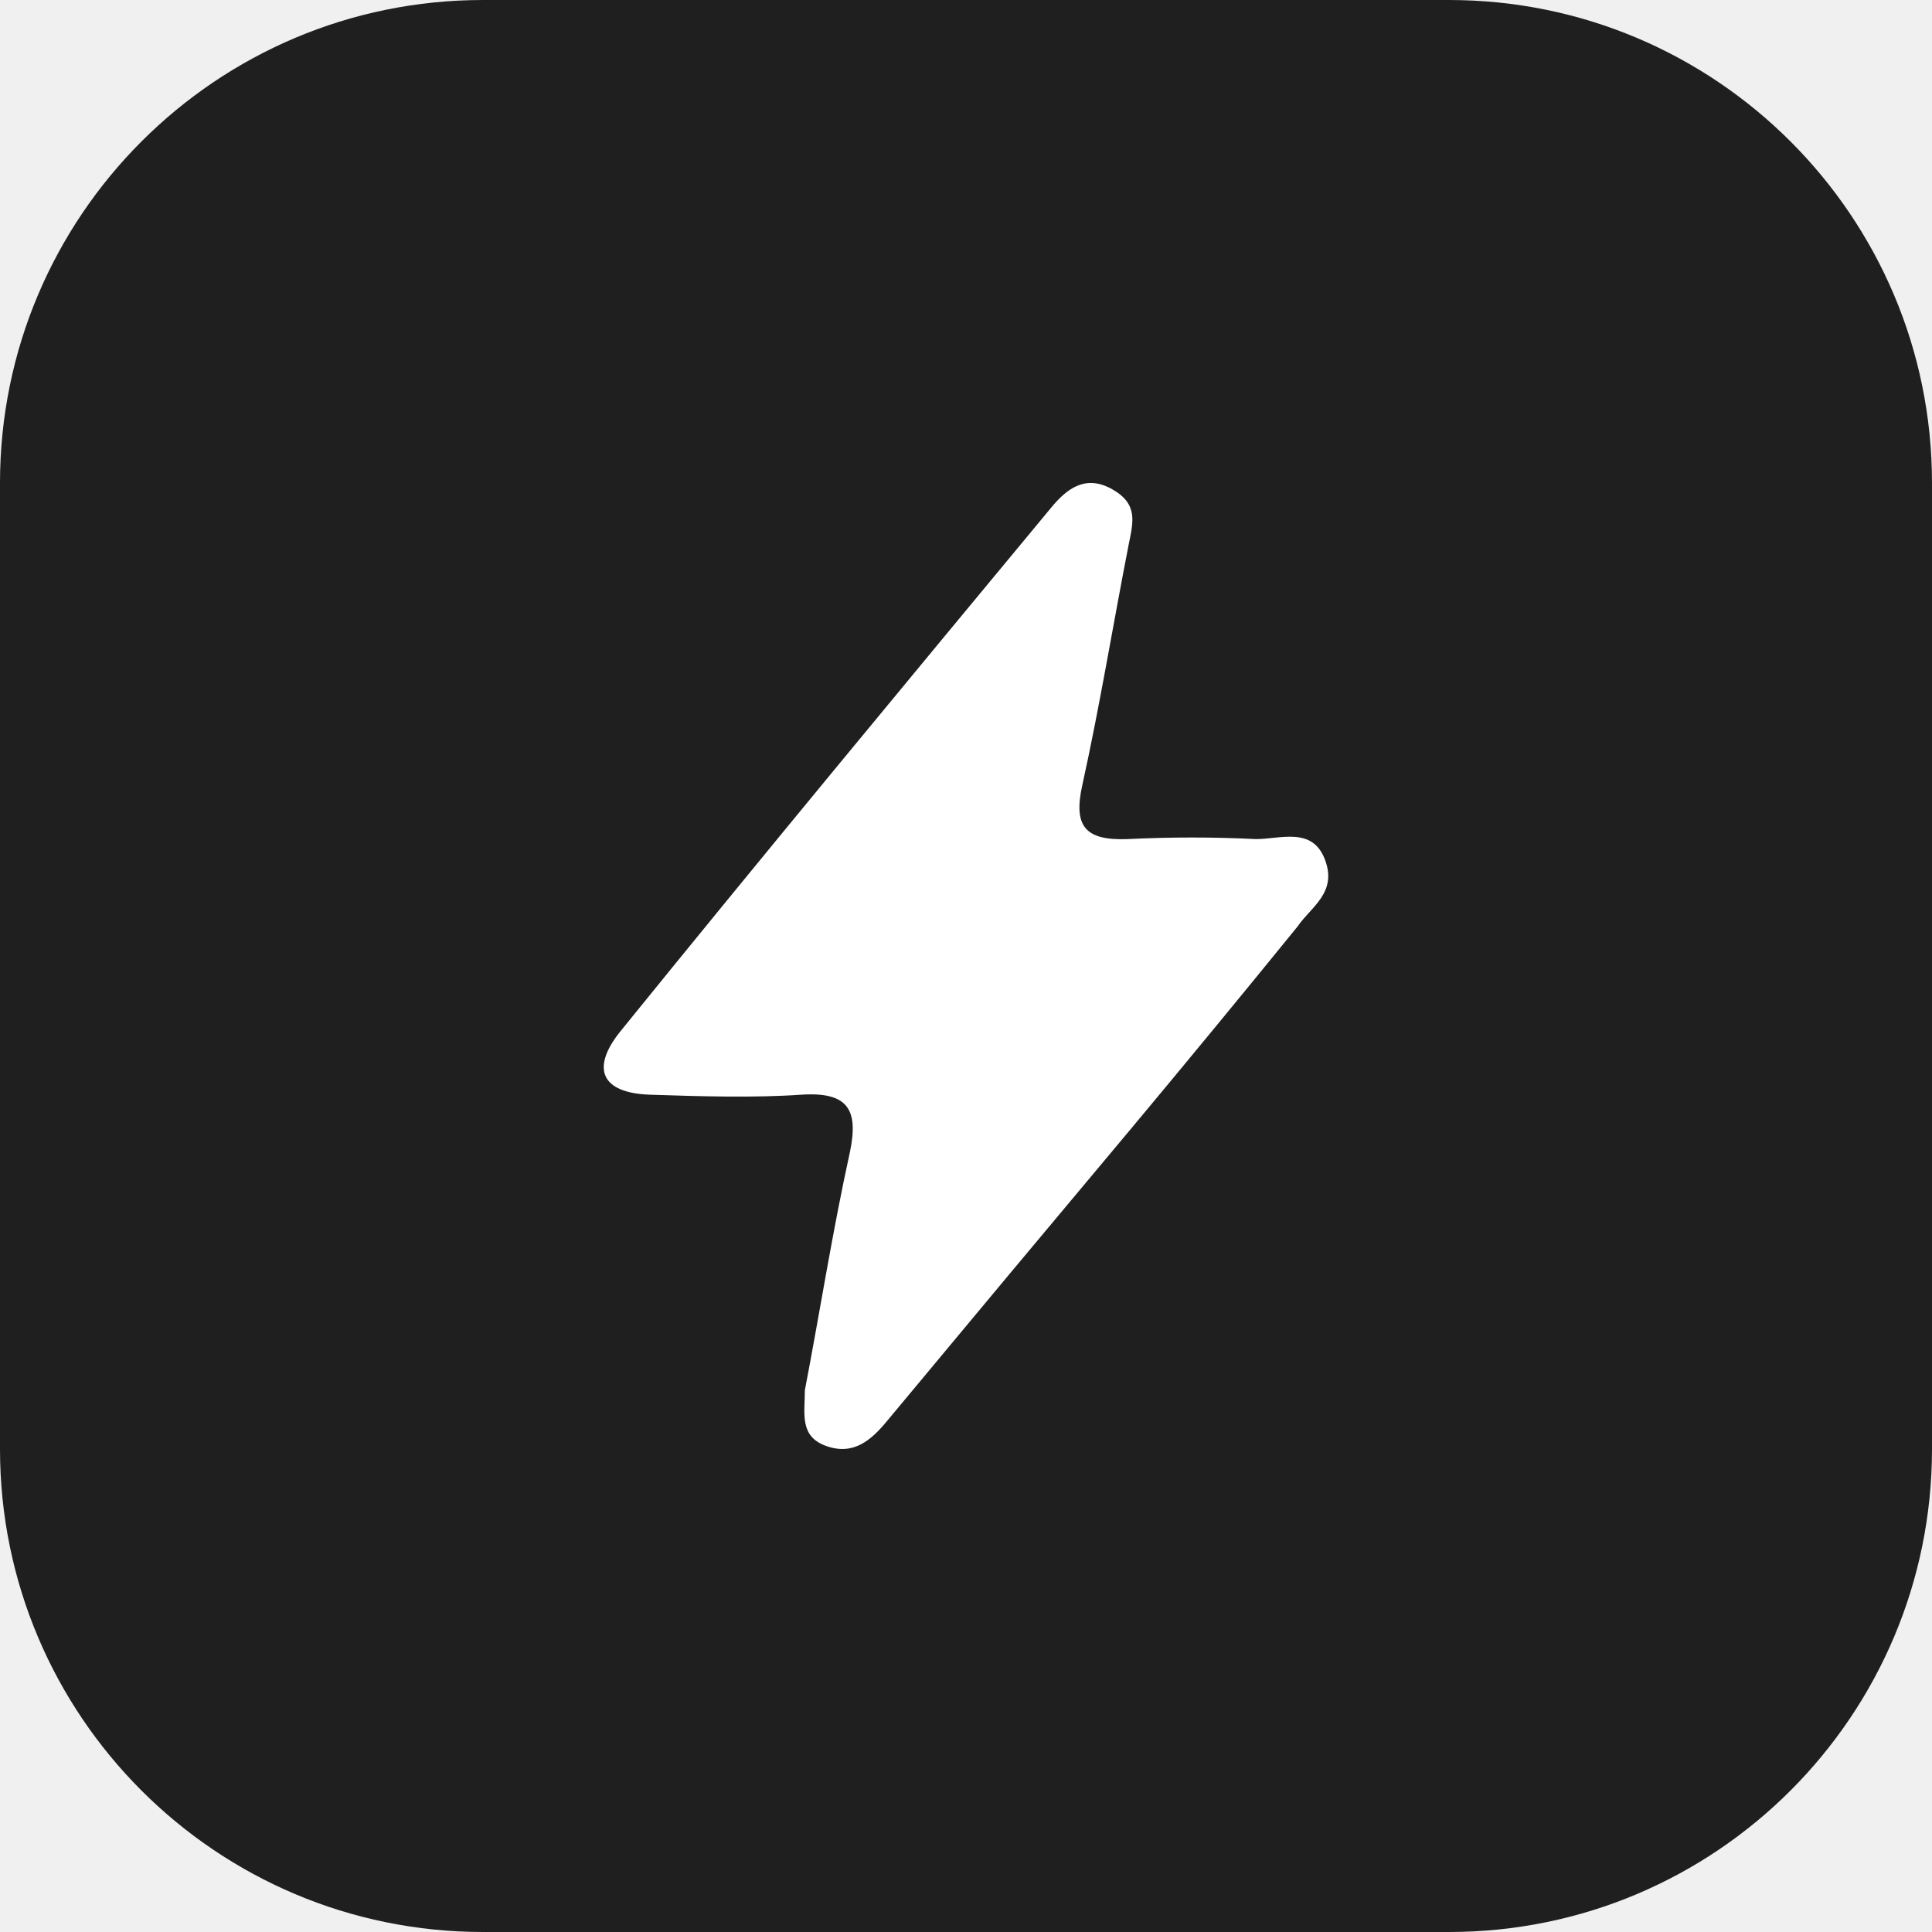
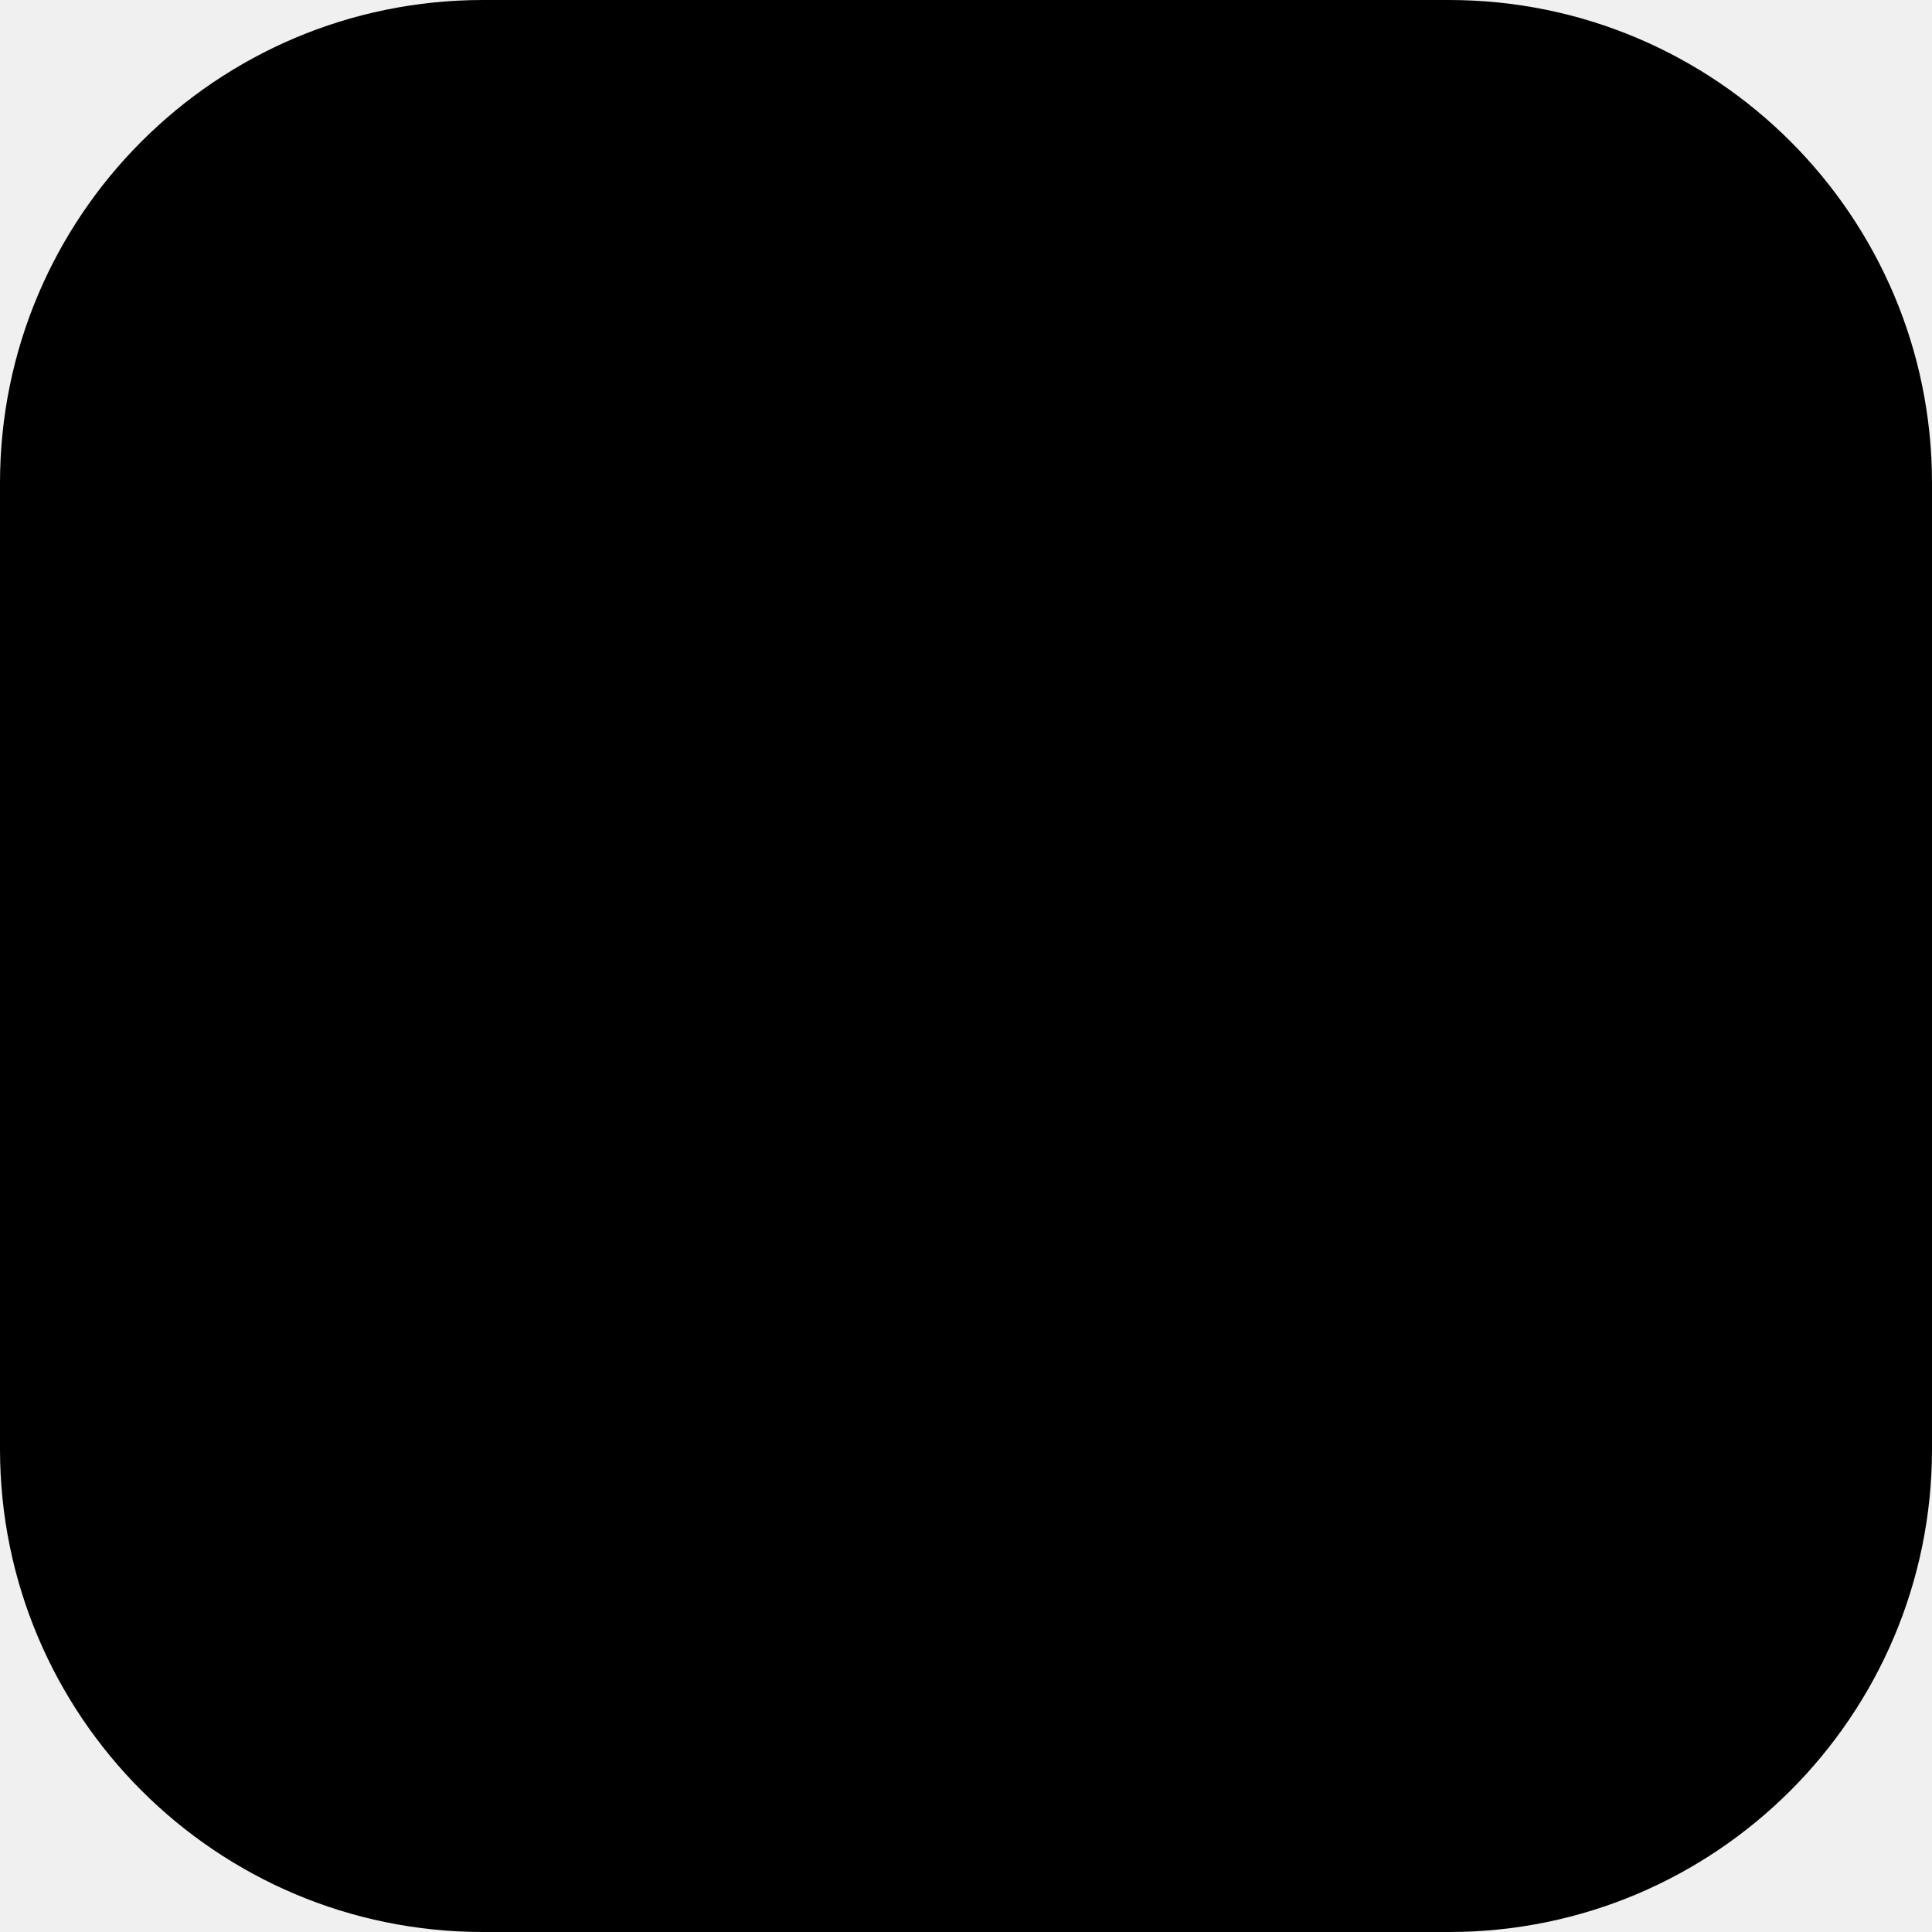
<svg xmlns="http://www.w3.org/2000/svg" width="32" height="32" viewBox="0 0 32 32" fill="none">
-   <path d="M24 0H8C3.582 0 0 3.582 0 8V24C0 28.418 3.582 32 8 32H24C28.418 32 32 28.418 32 24V8C32 3.582 28.418 0 24 0Z" fill="#1F1F1F" />
-   <path d="M13.331 23.027C13.576 21.755 13.784 20.417 14.078 19.078C14.223 18.378 14.047 18.079 13.264 18.132C12.48 18.186 11.607 18.159 10.774 18.132C9.941 18.106 9.792 17.686 10.271 17.088C12.634 14.17 15.024 11.288 17.405 8.415C17.672 8.089 17.98 7.857 18.419 8.102C18.858 8.348 18.768 8.651 18.695 9.017C18.433 10.356 18.216 11.694 17.926 13.006C17.776 13.684 17.971 13.925 18.677 13.898C19.386 13.863 20.096 13.863 20.805 13.898C21.208 13.898 21.737 13.688 21.945 14.237C22.154 14.786 21.715 15.018 21.493 15.344C20.587 16.459 19.67 17.573 18.741 18.686C17.38 20.31 16.029 21.928 14.689 23.54C14.427 23.857 14.133 24.111 13.684 23.95C13.236 23.79 13.331 23.411 13.331 23.027Z" fill="white" />
+   <path class="first-name" d="M24 0H8C3.582 0 0 3.582 0 8V24C0 28.418 3.582 32 8 32H24C28.418 32 32 28.418 32 24V8C32 3.582 28.418 0 24 0Z" fill="currentColor" />
+   <path class="second-name" d="M13.331 23.027C13.576 21.755 13.784 20.417 14.078 19.078C14.223 18.378 14.047 18.079 13.264 18.132C12.48 18.186 11.607 18.159 10.774 18.132C9.941 18.106 9.792 17.686 10.271 17.088C12.634 14.17 15.024 11.288 17.405 8.415C17.672 8.089 17.98 7.857 18.419 8.102C18.858 8.348 18.768 8.651 18.695 9.017C18.433 10.356 18.216 11.694 17.926 13.006C17.776 13.684 17.971 13.925 18.677 13.898C19.386 13.863 20.096 13.863 20.805 13.898C21.208 13.898 21.737 13.688 21.945 14.237C22.154 14.786 21.715 15.018 21.493 15.344C20.587 16.459 19.67 17.573 18.741 18.686C17.38 20.31 16.029 21.928 14.689 23.54C14.427 23.857 14.133 24.111 13.684 23.95C13.236 23.79 13.331 23.411 13.331 23.027Z" fill="currentColor" />
</svg>
